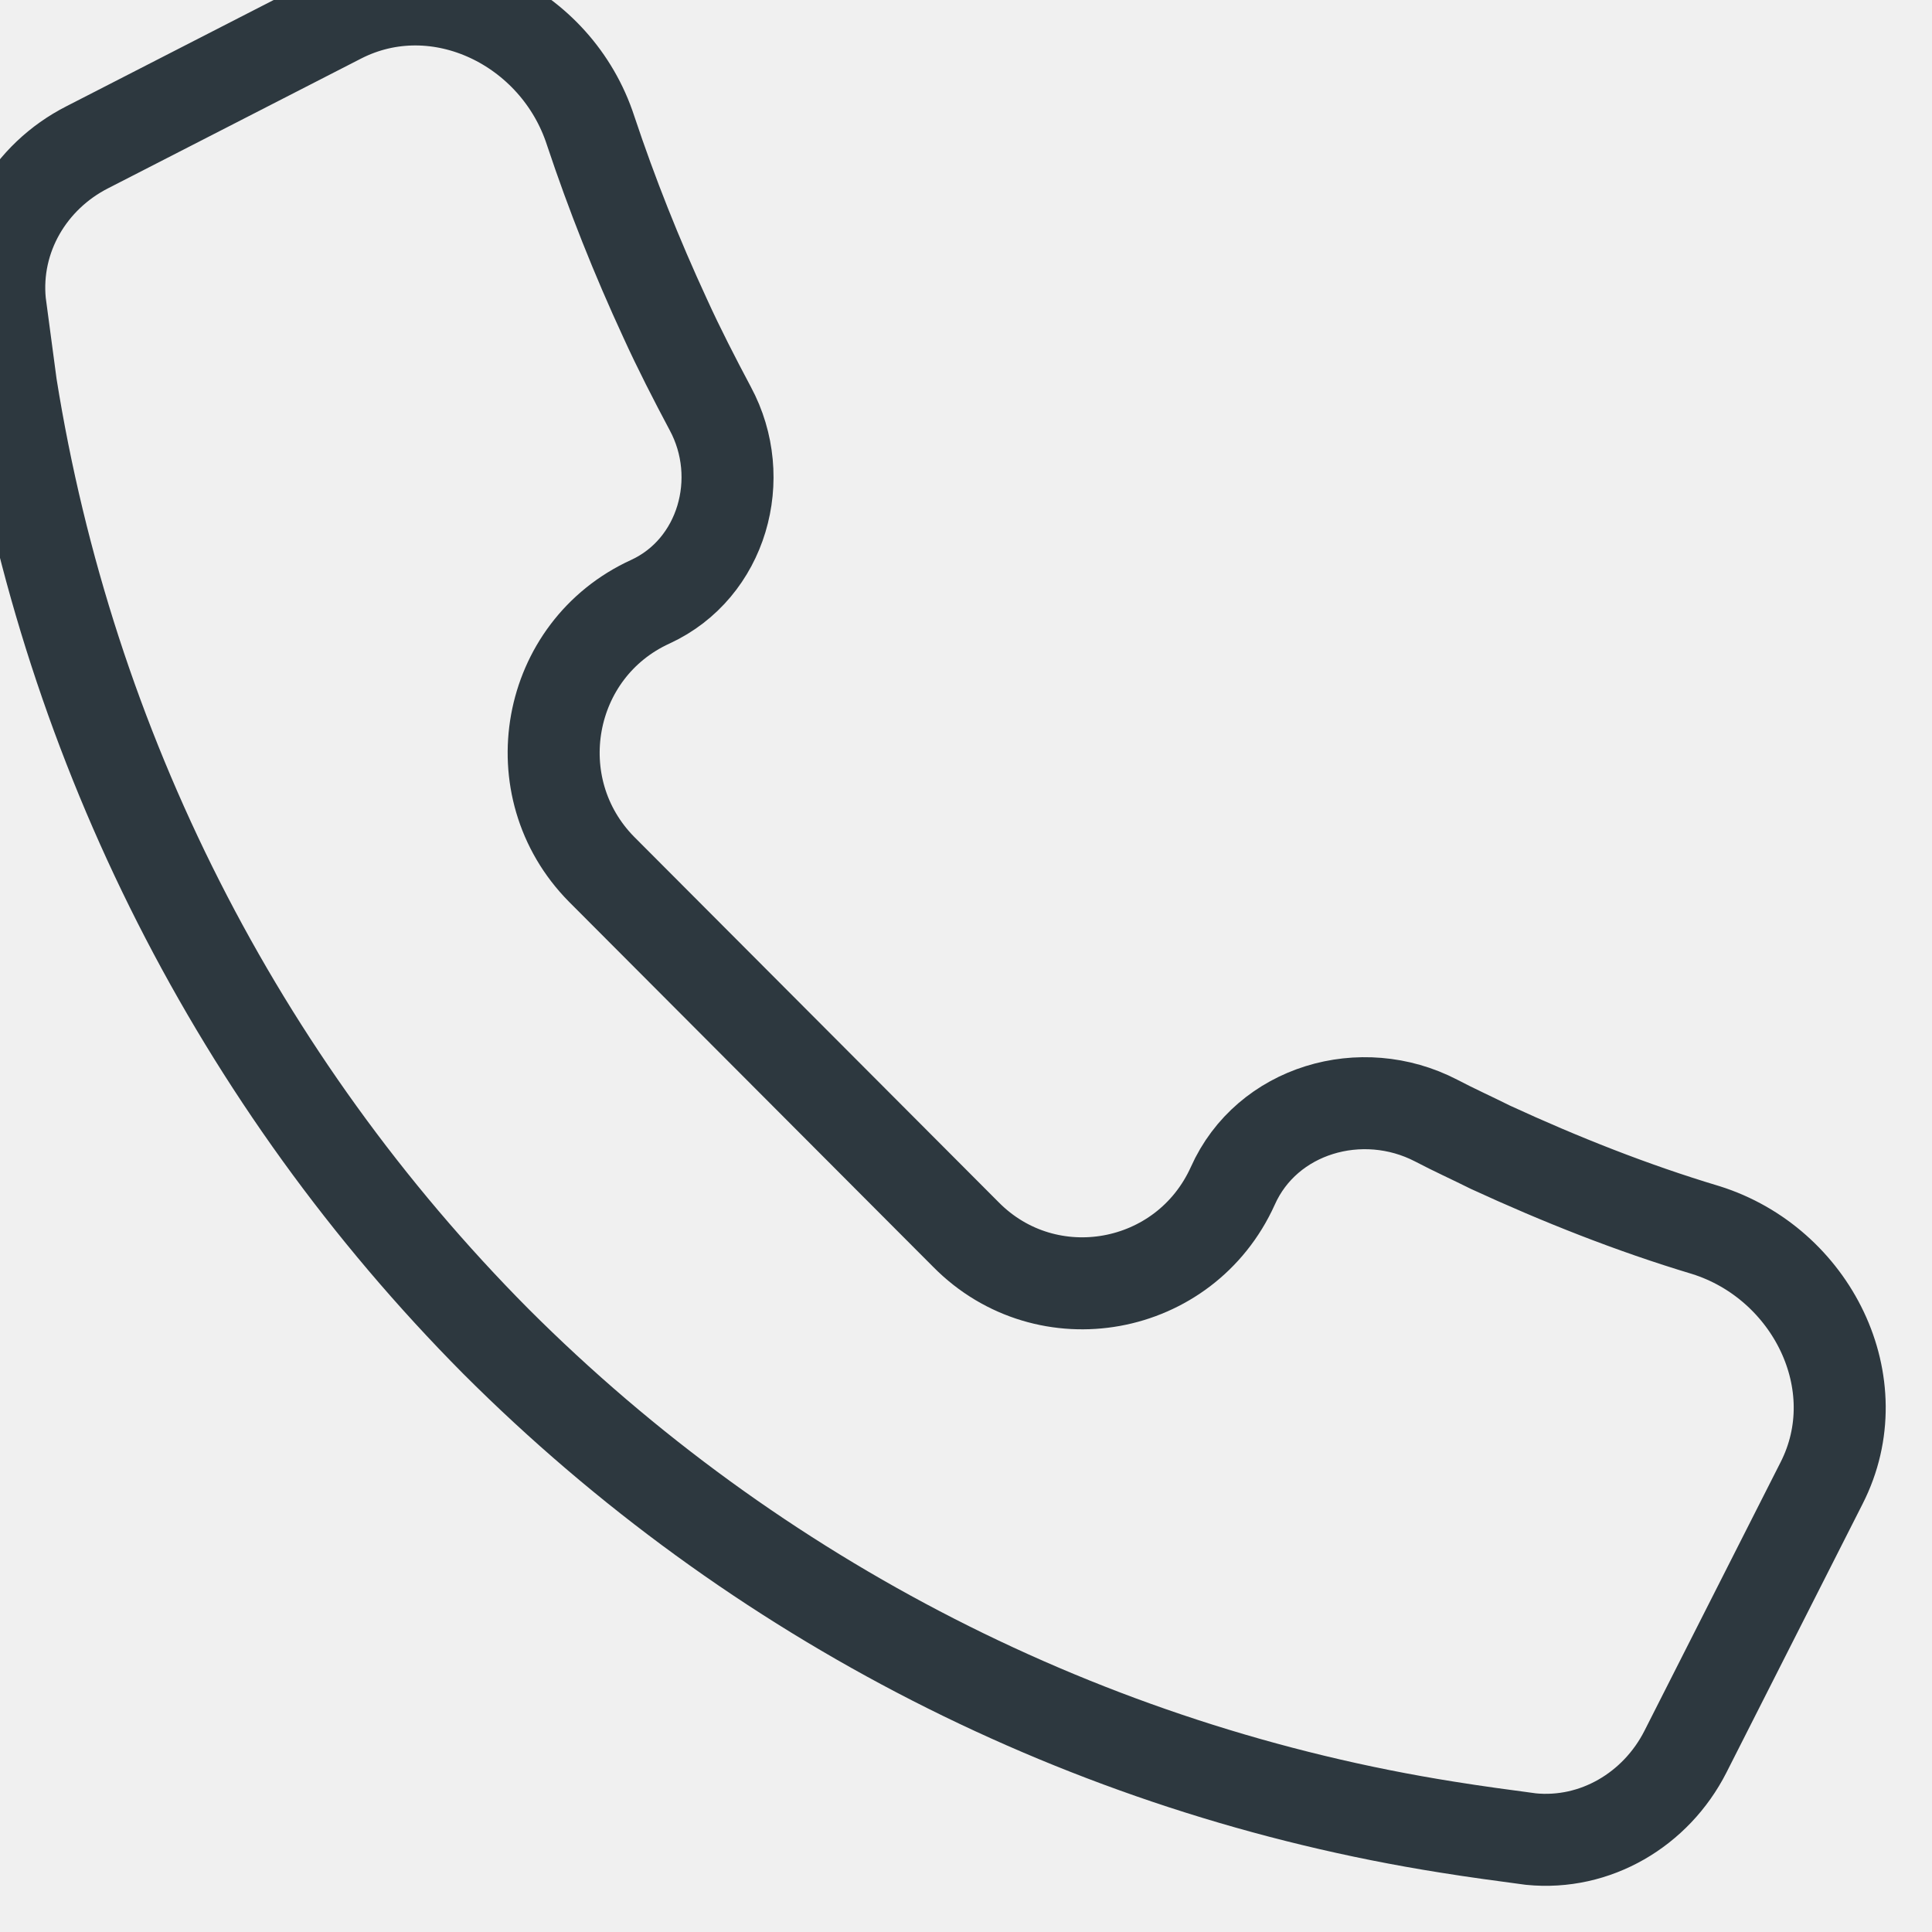
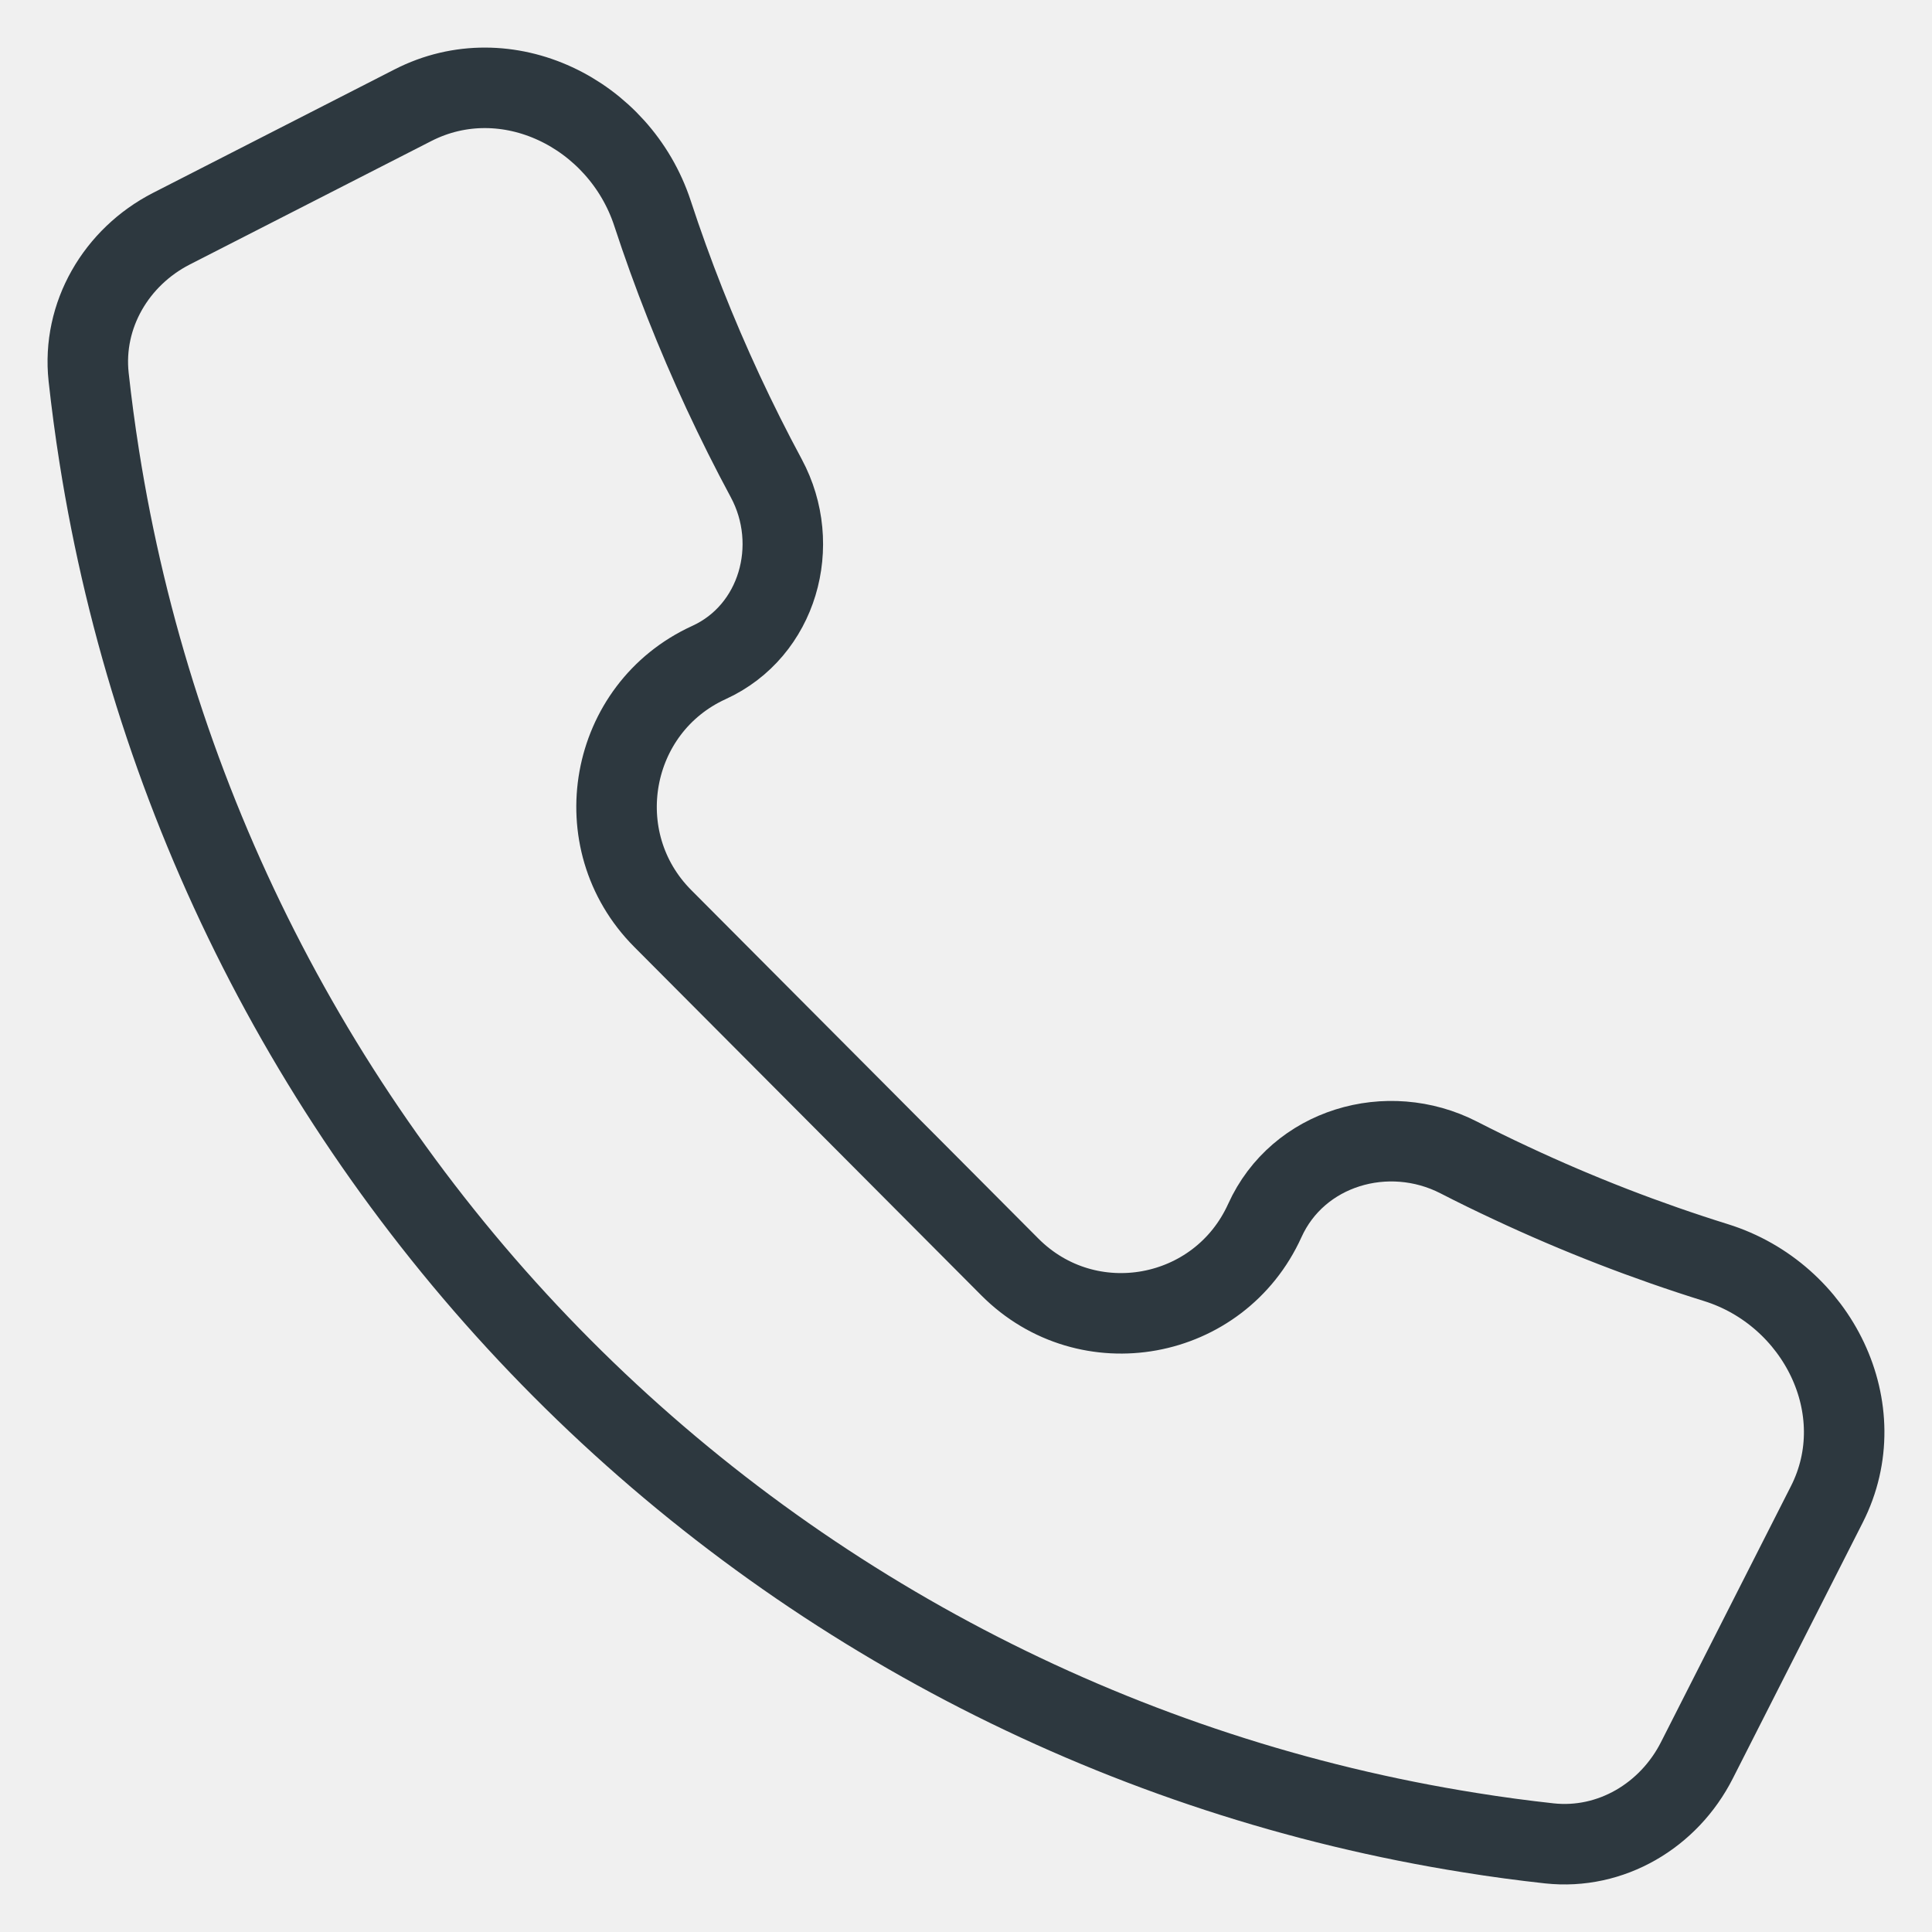
- <svg xmlns="http://www.w3.org/2000/svg" width="21" height="21" viewBox="0 0 21 21" fill="none">
-   <defs />
-   <path id="icon/phone" d="M15.73 19.86C11.82 19.24 8.2 17.39 5.39 14.58C2.59 11.76 0.75 8.13 0.12 4.19C0.08 3.89 0.04 3.59 0 3.29C-0.07 2.58 0.32 1.92 0.95 1.6L3.7 0.19C4.76 -0.35 6.05 0.28 6.42 1.42C6.65 2.11 6.92 2.79 7.23 3.46C7.38 3.79 7.55 4.12 7.72 4.44C8.13 5.2 7.85 6.18 7.07 6.54C5.93 7.06 5.66 8.56 6.54 9.45L10.5 13.42C11.38 14.31 12.88 14.04 13.4 12.89C13.77 12.06 14.8 11.76 15.61 12.18C15.8 12.28 16 12.37 16.2 12.47C16.96 12.82 17.74 13.13 18.54 13.37C19.69 13.73 20.35 15.04 19.8 16.12L18.32 19.04C18 19.67 17.34 20.06 16.64 19.99C16.34 19.95 16.04 19.91 15.73 19.86Z" stroke="#2D383F" stroke-opacity="1" stroke-width="1" stroke-linejoin="round" />
+ <svg xmlns="http://www.w3.org/2000/svg" width="24" height="24" viewBox="0 0 24 24" fill="none">
+   <g clip-path="url(#clip0_131_4877)">
+     <path d="M21.08 21.866C20.731 22.555 20.011 22.982 19.246 22.899C18.918 22.863 18.589 22.819 18.261 22.766C13.989 22.087 10.04 20.067 6.981 16.996C3.922 13.925 1.909 9.96 1.233 5.671C1.181 5.342 1.137 5.012 1.101 4.683C1.018 3.915 1.444 3.192 2.129 2.841L5.13 1.307C6.291 0.713 7.696 1.405 8.105 2.648C8.352 3.402 8.645 4.143 8.982 4.869C9.151 5.232 9.33 5.59 9.519 5.941C9.966 6.773 9.664 7.839 8.807 8.23C7.563 8.798 7.266 10.439 8.233 11.41L12.545 15.739C13.512 16.709 15.146 16.411 15.712 15.162C16.123 14.254 17.237 13.925 18.122 14.379C18.336 14.489 18.553 14.595 18.772 14.697C19.602 15.086 20.452 15.415 21.318 15.685C22.578 16.079 23.293 17.506 22.694 18.687L21.08 21.866Z" stroke="#2D383F" stroke-linecap="round" stroke-linejoin="round" />
+   </g>
+   <defs>
+     <clipPath id="clip0_131_4877">
+       <rect width="24" height="24" fill="white" />
+     </clipPath>
+   </defs>
</svg>
